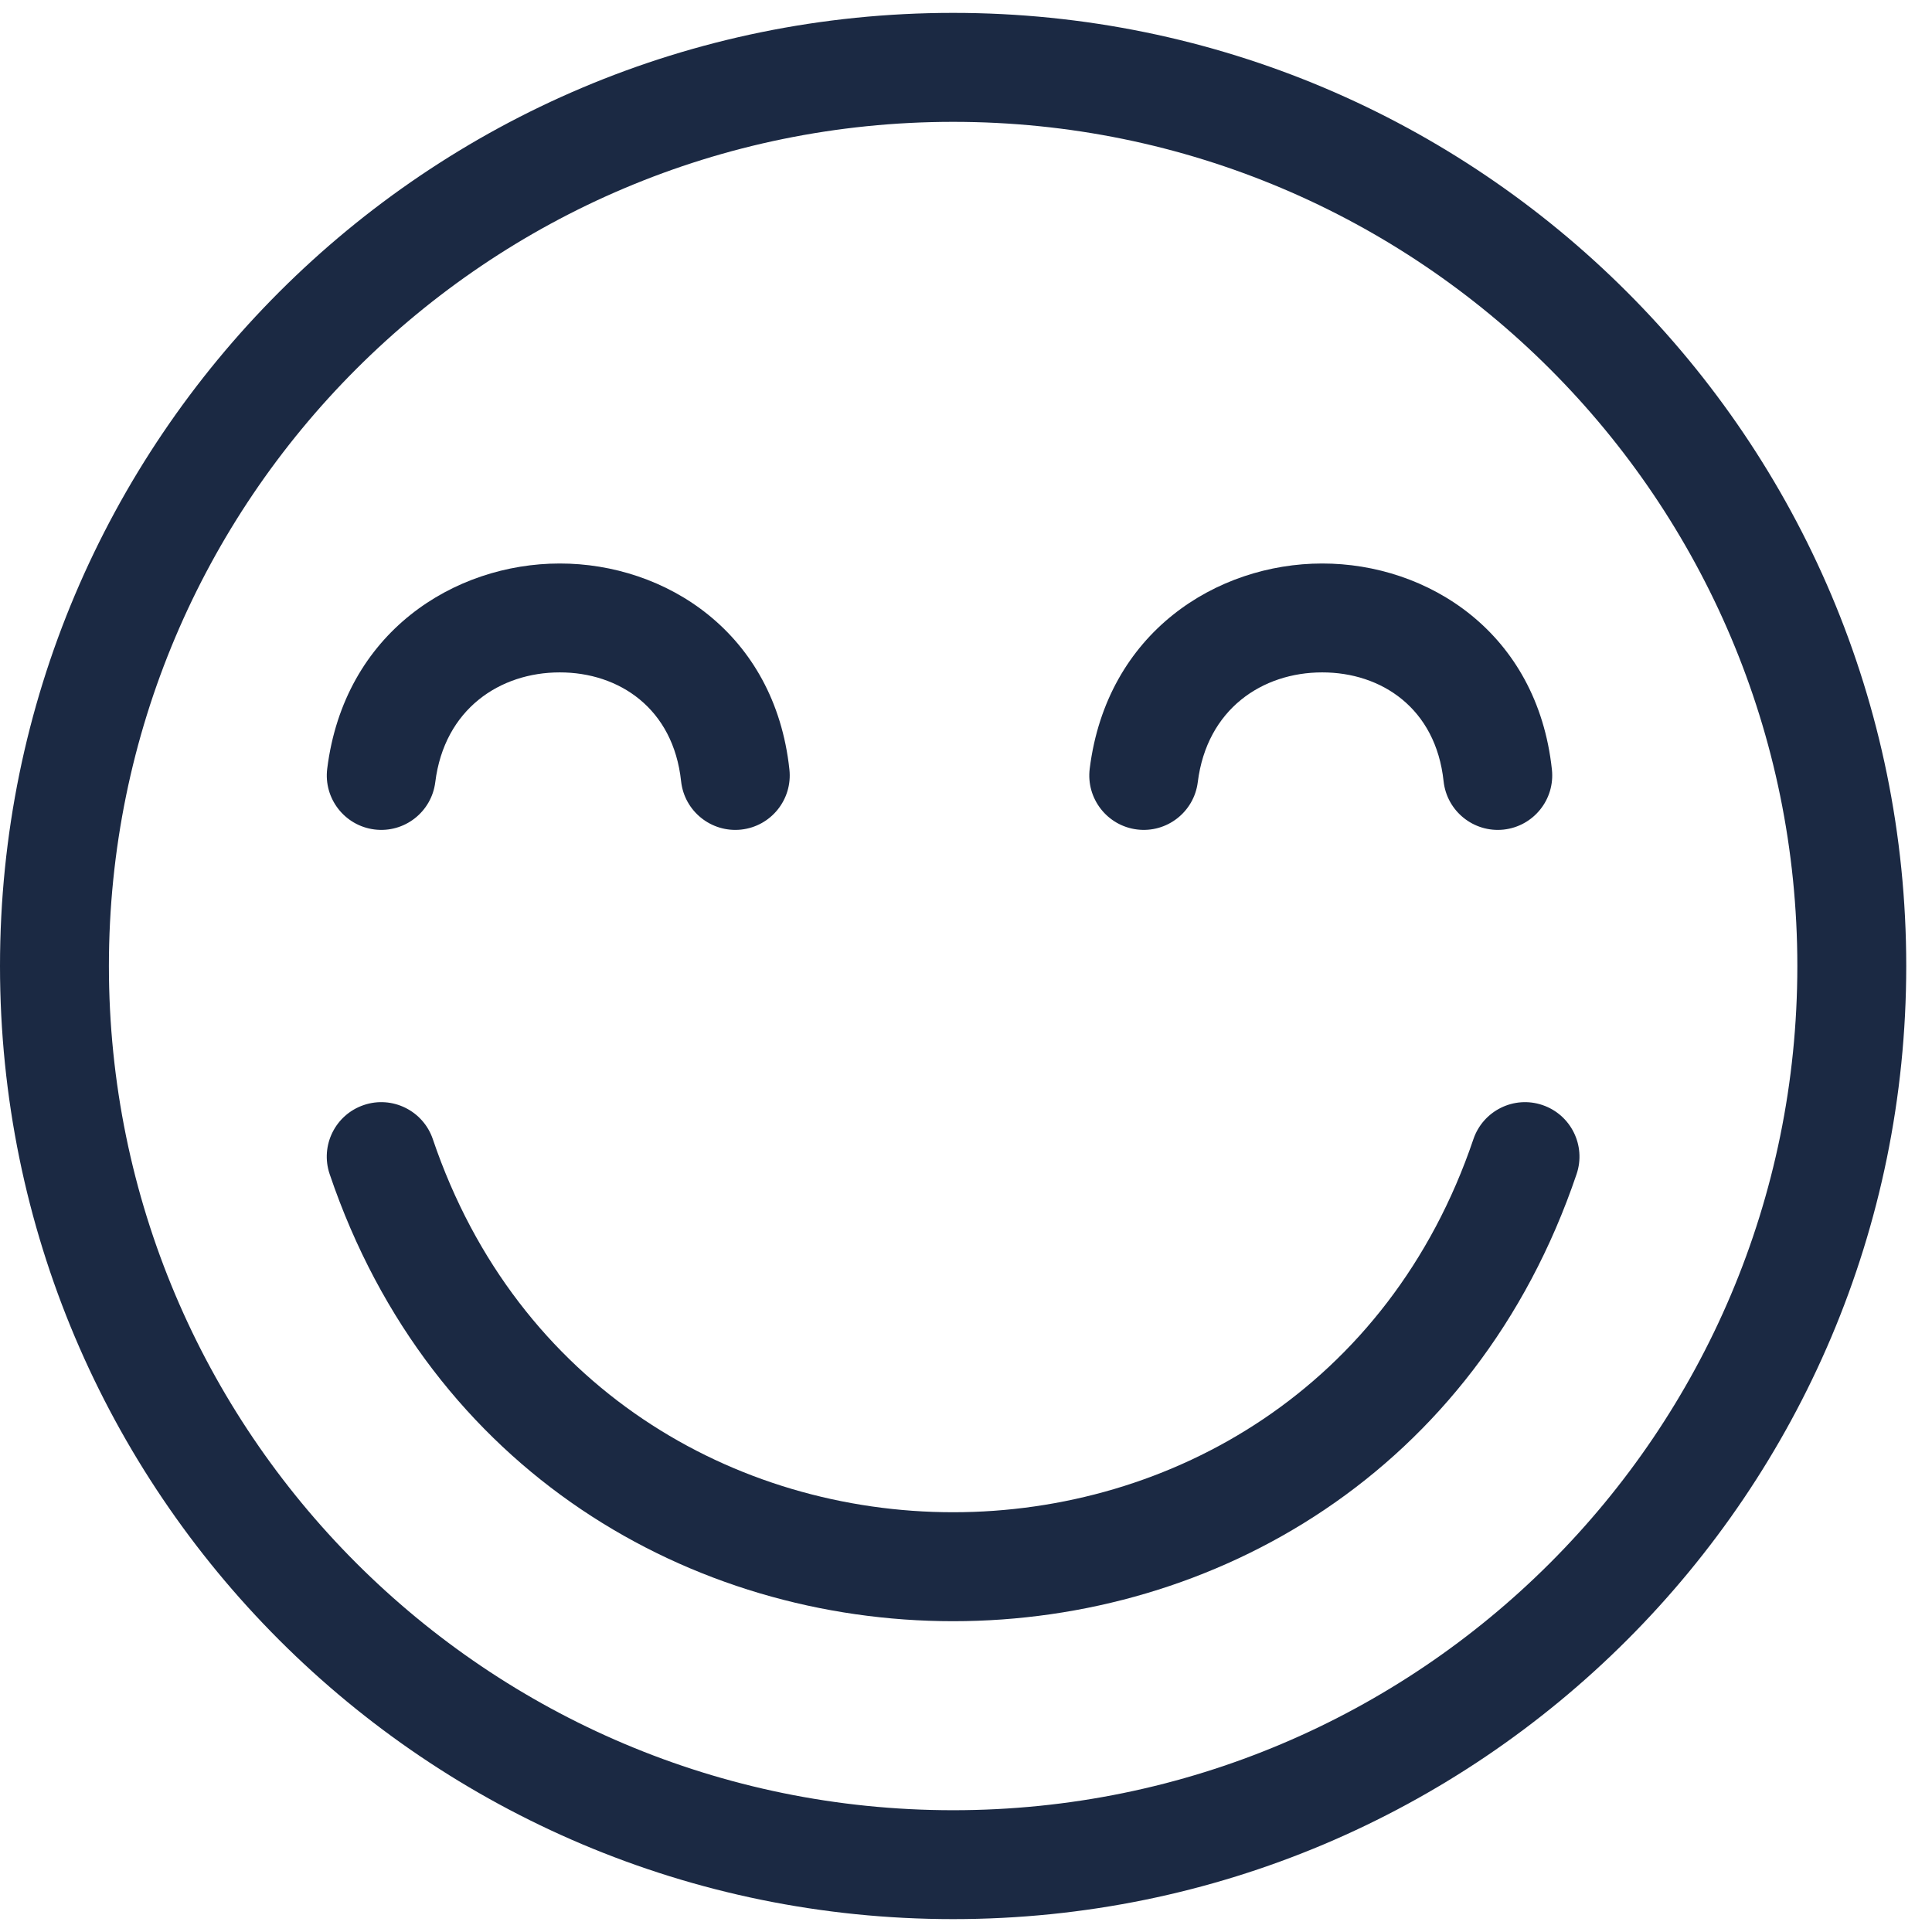
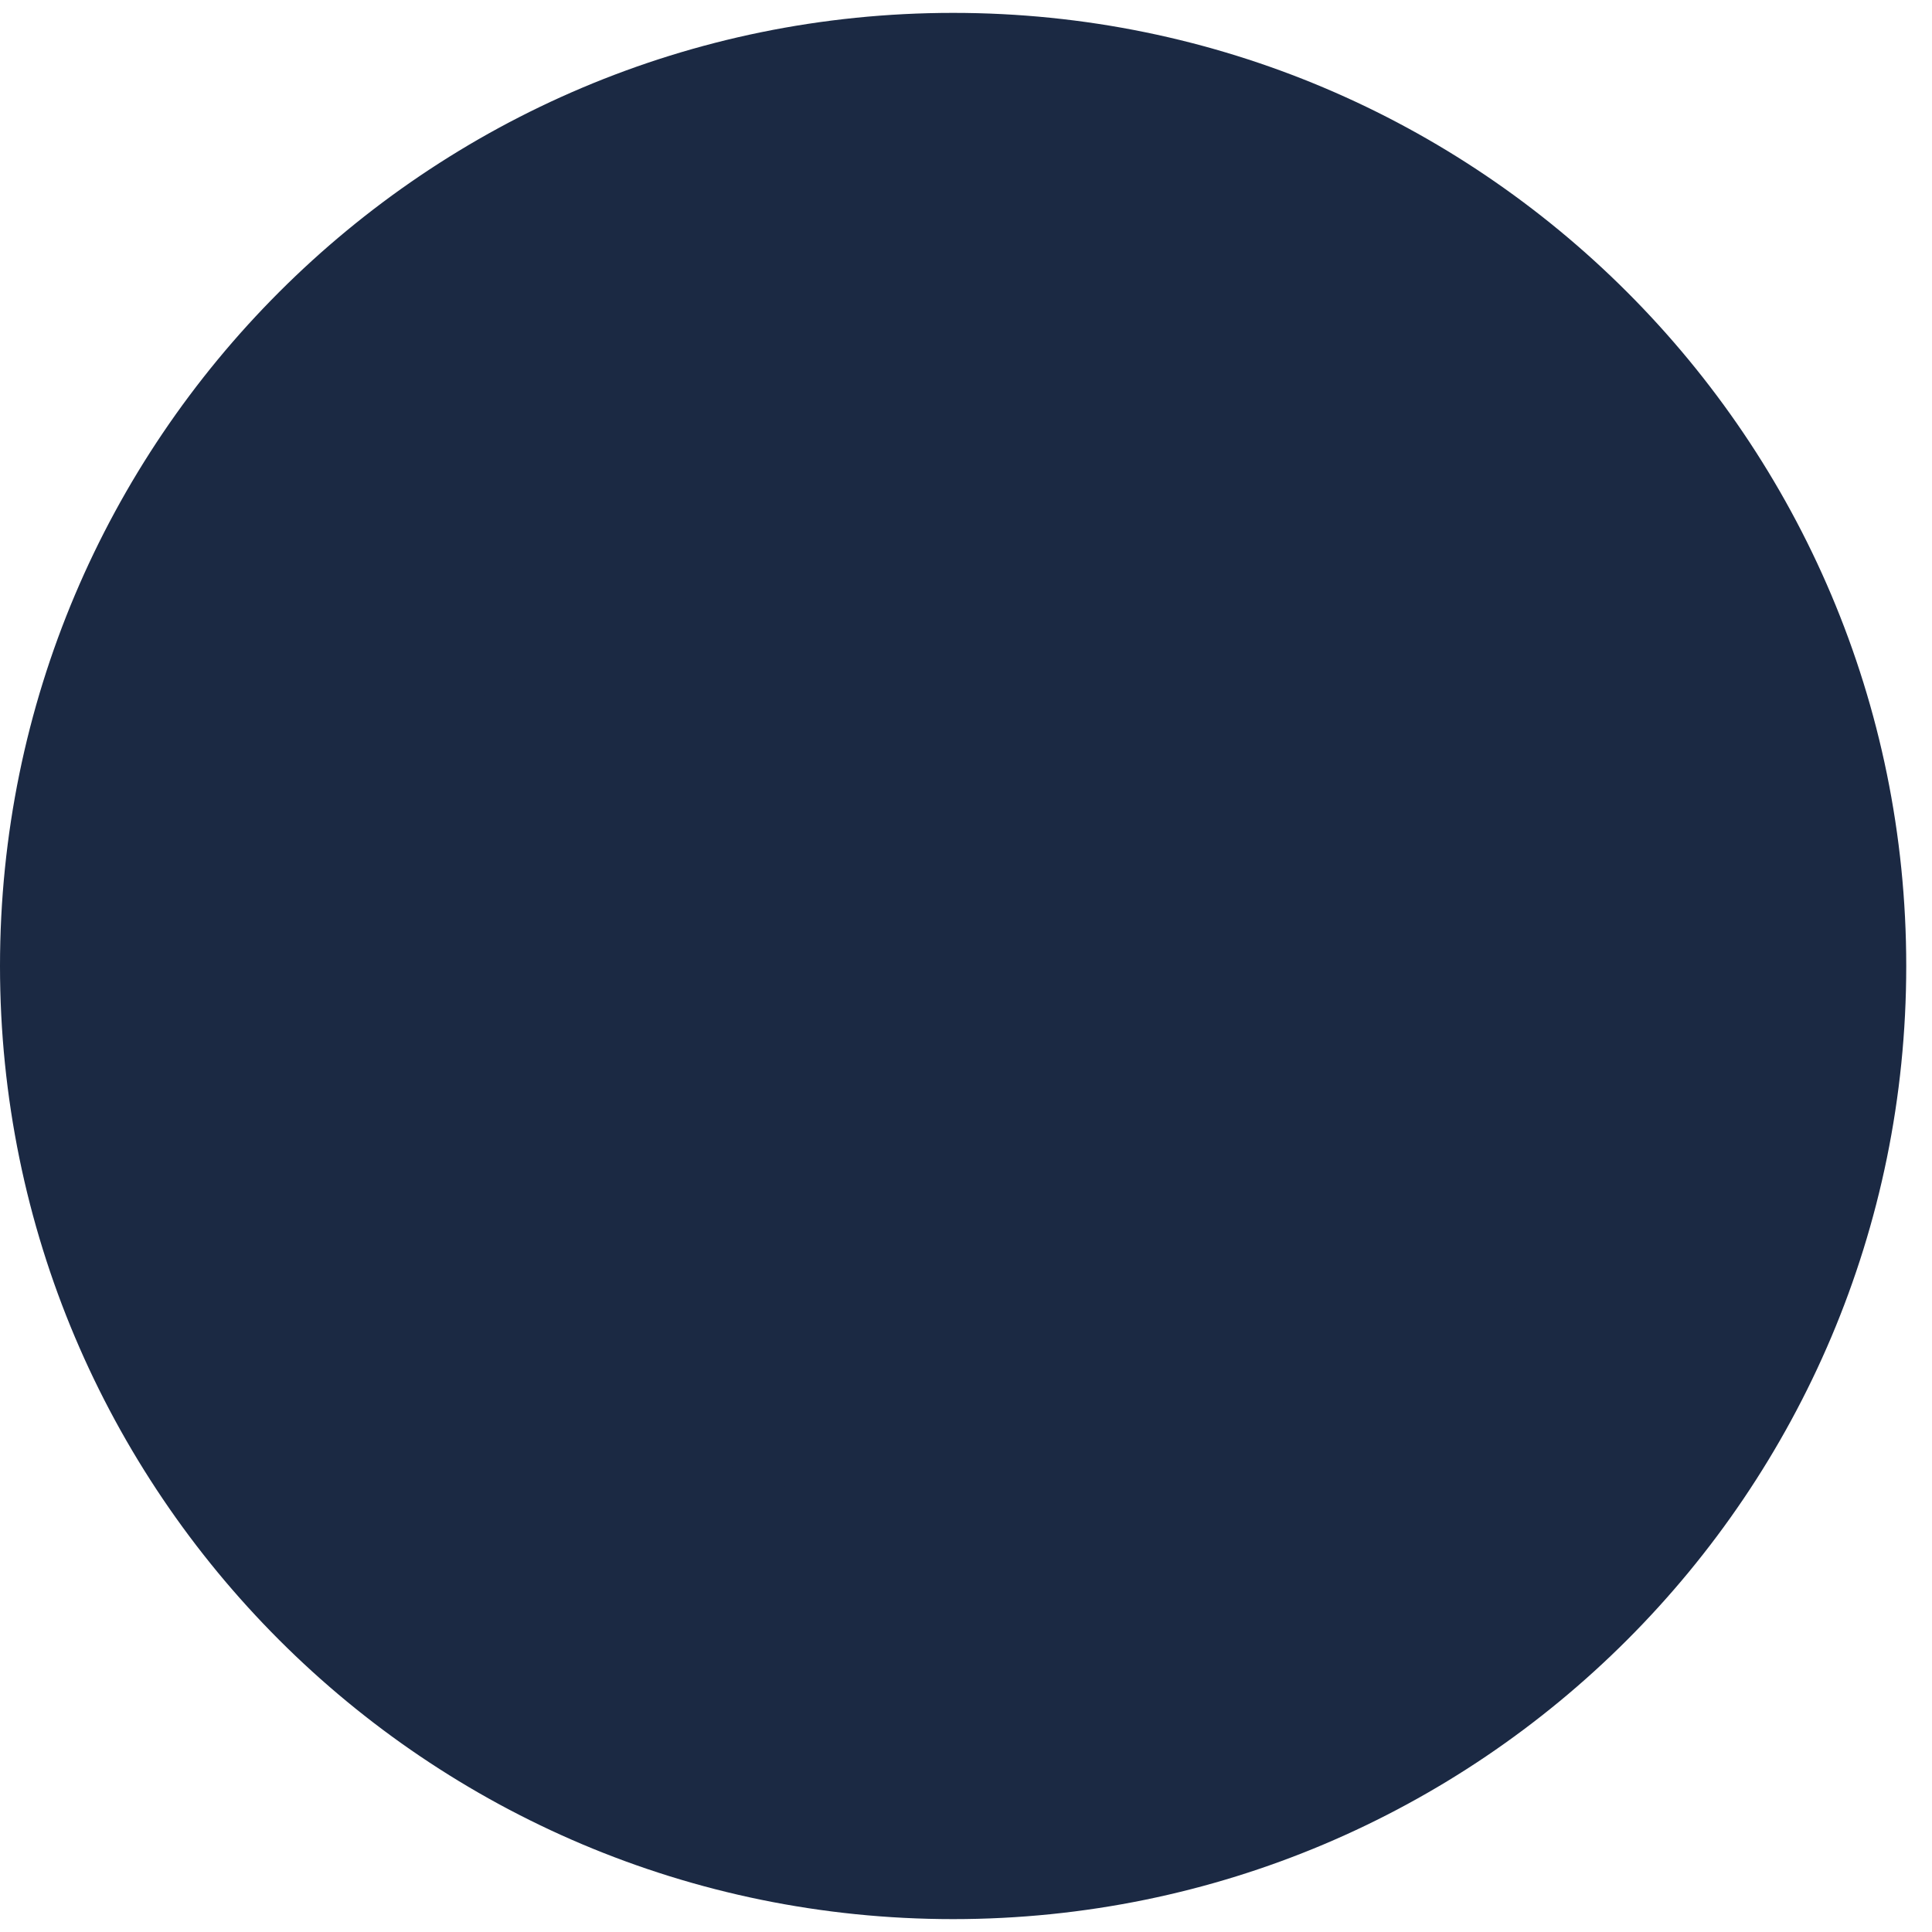
<svg xmlns="http://www.w3.org/2000/svg" width="30" height="30" viewBox="0 0 30 30" fill="none">
-   <path fill-rule="evenodd" clip-rule="evenodd" d="M14.8 28.109C22.04 28.109 27.909 22.24 27.909 15C27.909 7.761 22.04 1.892 14.8 1.892C7.56 1.892 1.691 7.761 1.691 15C1.691 22.24 7.56 28.109 14.8 28.109ZM14.8 29.8C22.974 29.8 29.6 23.174 29.6 15C29.6 6.826 22.974 0.2 14.8 0.2C6.626 0.2 0 6.826 0 15C0 23.174 6.626 29.8 14.8 29.8Z" fill="#1B2943" />
-   <path fill-rule="evenodd" clip-rule="evenodd" d="M8.691 10.441C7.766 10.441 6.901 11.007 6.759 12.145C6.701 12.609 6.279 12.938 5.815 12.88C5.352 12.822 5.023 12.399 5.081 11.936C5.346 9.817 7.055 8.751 8.69 8.75C10.327 8.748 12.03 9.818 12.258 11.95C12.308 12.415 11.972 12.832 11.507 12.882C11.043 12.931 10.626 12.595 10.576 12.131C10.455 10.999 9.612 10.44 8.691 10.441Z" fill="#1B2943" />
-   <path fill-rule="evenodd" clip-rule="evenodd" d="M20.53 10.441C19.605 10.441 18.741 11.007 18.599 12.145C18.541 12.609 18.118 12.938 17.655 12.88C17.192 12.822 16.863 12.399 16.921 11.936C17.186 9.817 18.895 8.751 20.529 8.75C22.167 8.748 23.869 9.818 24.098 11.95C24.148 12.415 23.811 12.832 23.347 12.882C22.883 12.931 22.466 12.595 22.416 12.131C22.295 10.999 21.452 10.44 20.53 10.441Z" fill="#1B2943" />
-   <path fill-rule="evenodd" clip-rule="evenodd" d="M5.649 17.159C6.091 17.009 6.571 17.247 6.721 17.689C9.338 25.413 20.263 25.413 22.879 17.689C23.029 17.247 23.509 17.009 23.951 17.159C24.394 17.309 24.631 17.789 24.481 18.232C21.346 27.488 8.254 27.488 5.119 18.232C4.969 17.789 5.206 17.309 5.649 17.159Z" fill="#1B2943" />
+   <path fillRule="evenodd" clipRule="evenodd" d="M14.8 28.109C22.04 28.109 27.909 22.24 27.909 15C27.909 7.761 22.04 1.892 14.8 1.892C7.56 1.892 1.691 7.761 1.691 15C1.691 22.24 7.56 28.109 14.8 28.109ZM14.8 29.8C22.974 29.8 29.6 23.174 29.6 15C29.6 6.826 22.974 0.2 14.8 0.2C6.626 0.2 0 6.826 0 15C0 23.174 6.626 29.8 14.8 29.8Z" fill="#1B2943" />
+   <path fillRule="evenodd" clipRule="evenodd" d="M8.691 10.441C7.766 10.441 6.901 11.007 6.759 12.145C6.701 12.609 6.279 12.938 5.815 12.88C5.352 12.822 5.023 12.399 5.081 11.936C5.346 9.817 7.055 8.751 8.69 8.75C10.327 8.748 12.03 9.818 12.258 11.95C12.308 12.415 11.972 12.832 11.507 12.882C11.043 12.931 10.626 12.595 10.576 12.131C10.455 10.999 9.612 10.44 8.691 10.441Z" fill="#1B2943" />
+   <path fillRule="evenodd" clipRule="evenodd" d="M20.53 10.441C19.605 10.441 18.741 11.007 18.599 12.145C18.541 12.609 18.118 12.938 17.655 12.88C17.192 12.822 16.863 12.399 16.921 11.936C17.186 9.817 18.895 8.751 20.529 8.75C22.167 8.748 23.869 9.818 24.098 11.95C24.148 12.415 23.811 12.832 23.347 12.882C22.883 12.931 22.466 12.595 22.416 12.131C22.295 10.999 21.452 10.44 20.53 10.441Z" fill="#1B2943" />
+   <path fillRule="evenodd" clipRule="evenodd" d="M5.649 17.159C6.091 17.009 6.571 17.247 6.721 17.689C9.338 25.413 20.263 25.413 22.879 17.689C23.029 17.247 23.509 17.009 23.951 17.159C24.394 17.309 24.631 17.789 24.481 18.232C21.346 27.488 8.254 27.488 5.119 18.232C4.969 17.789 5.206 17.309 5.649 17.159Z" fill="#1B2943" />
</svg>
